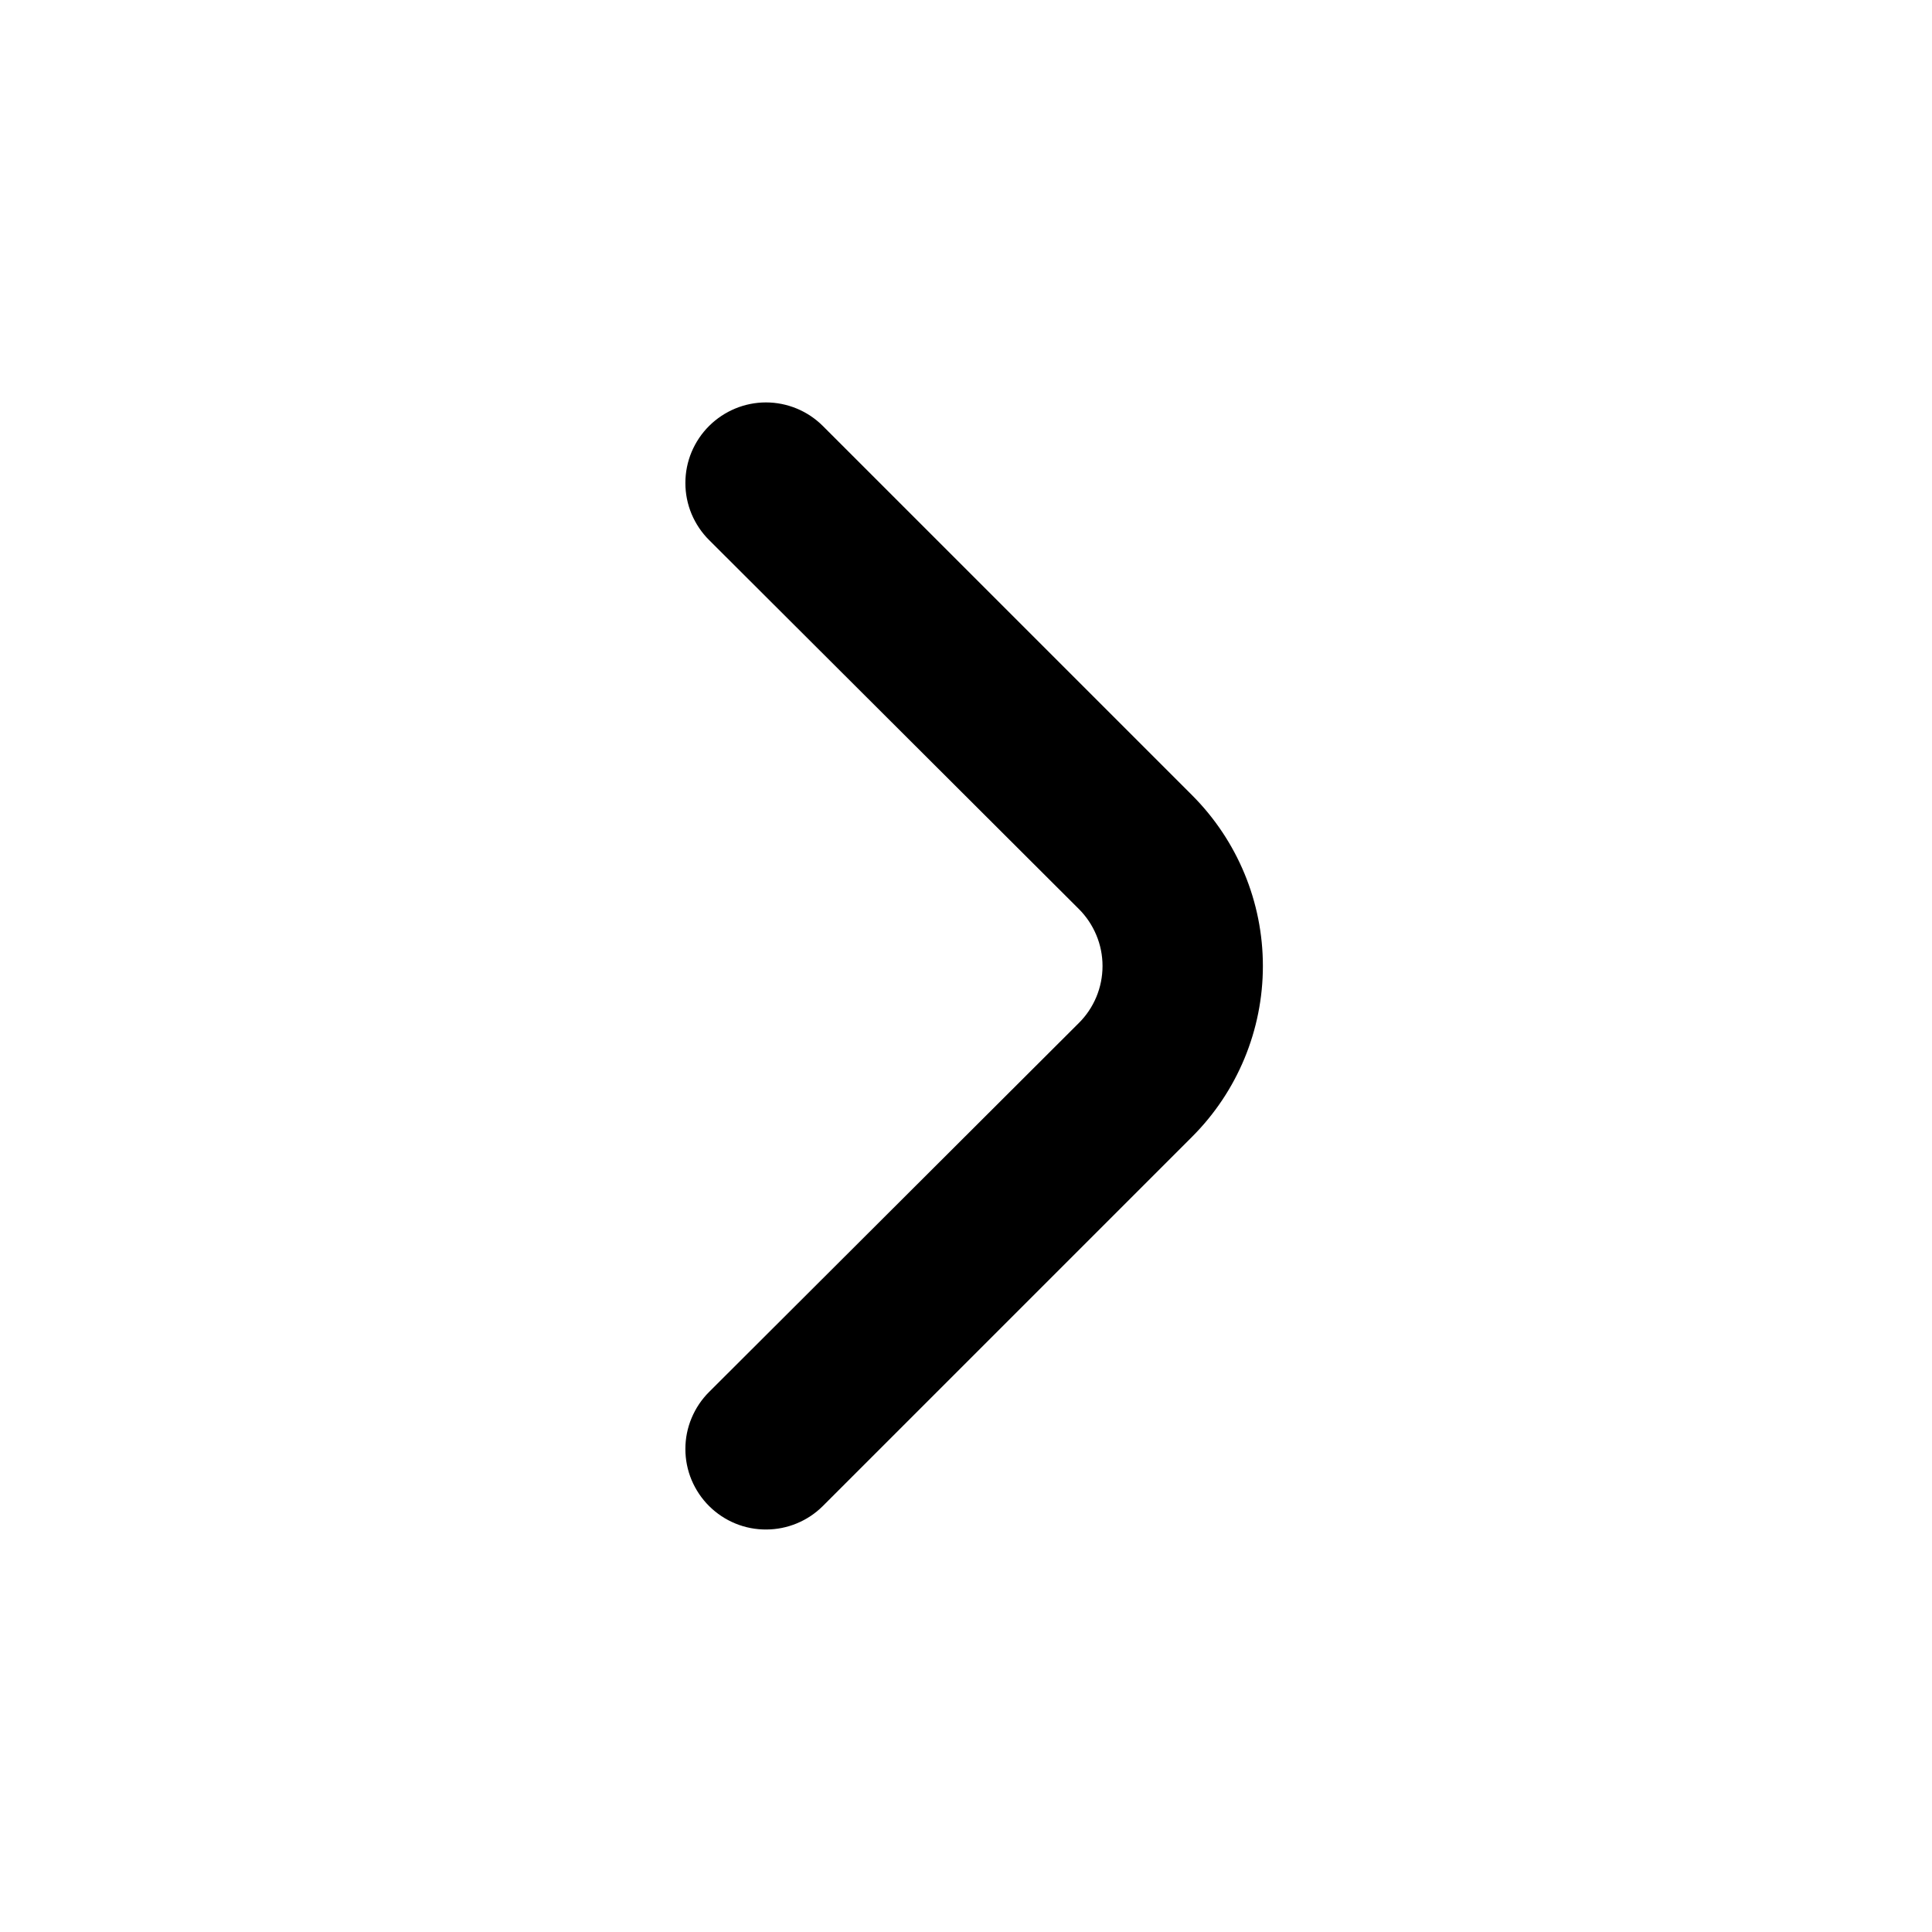
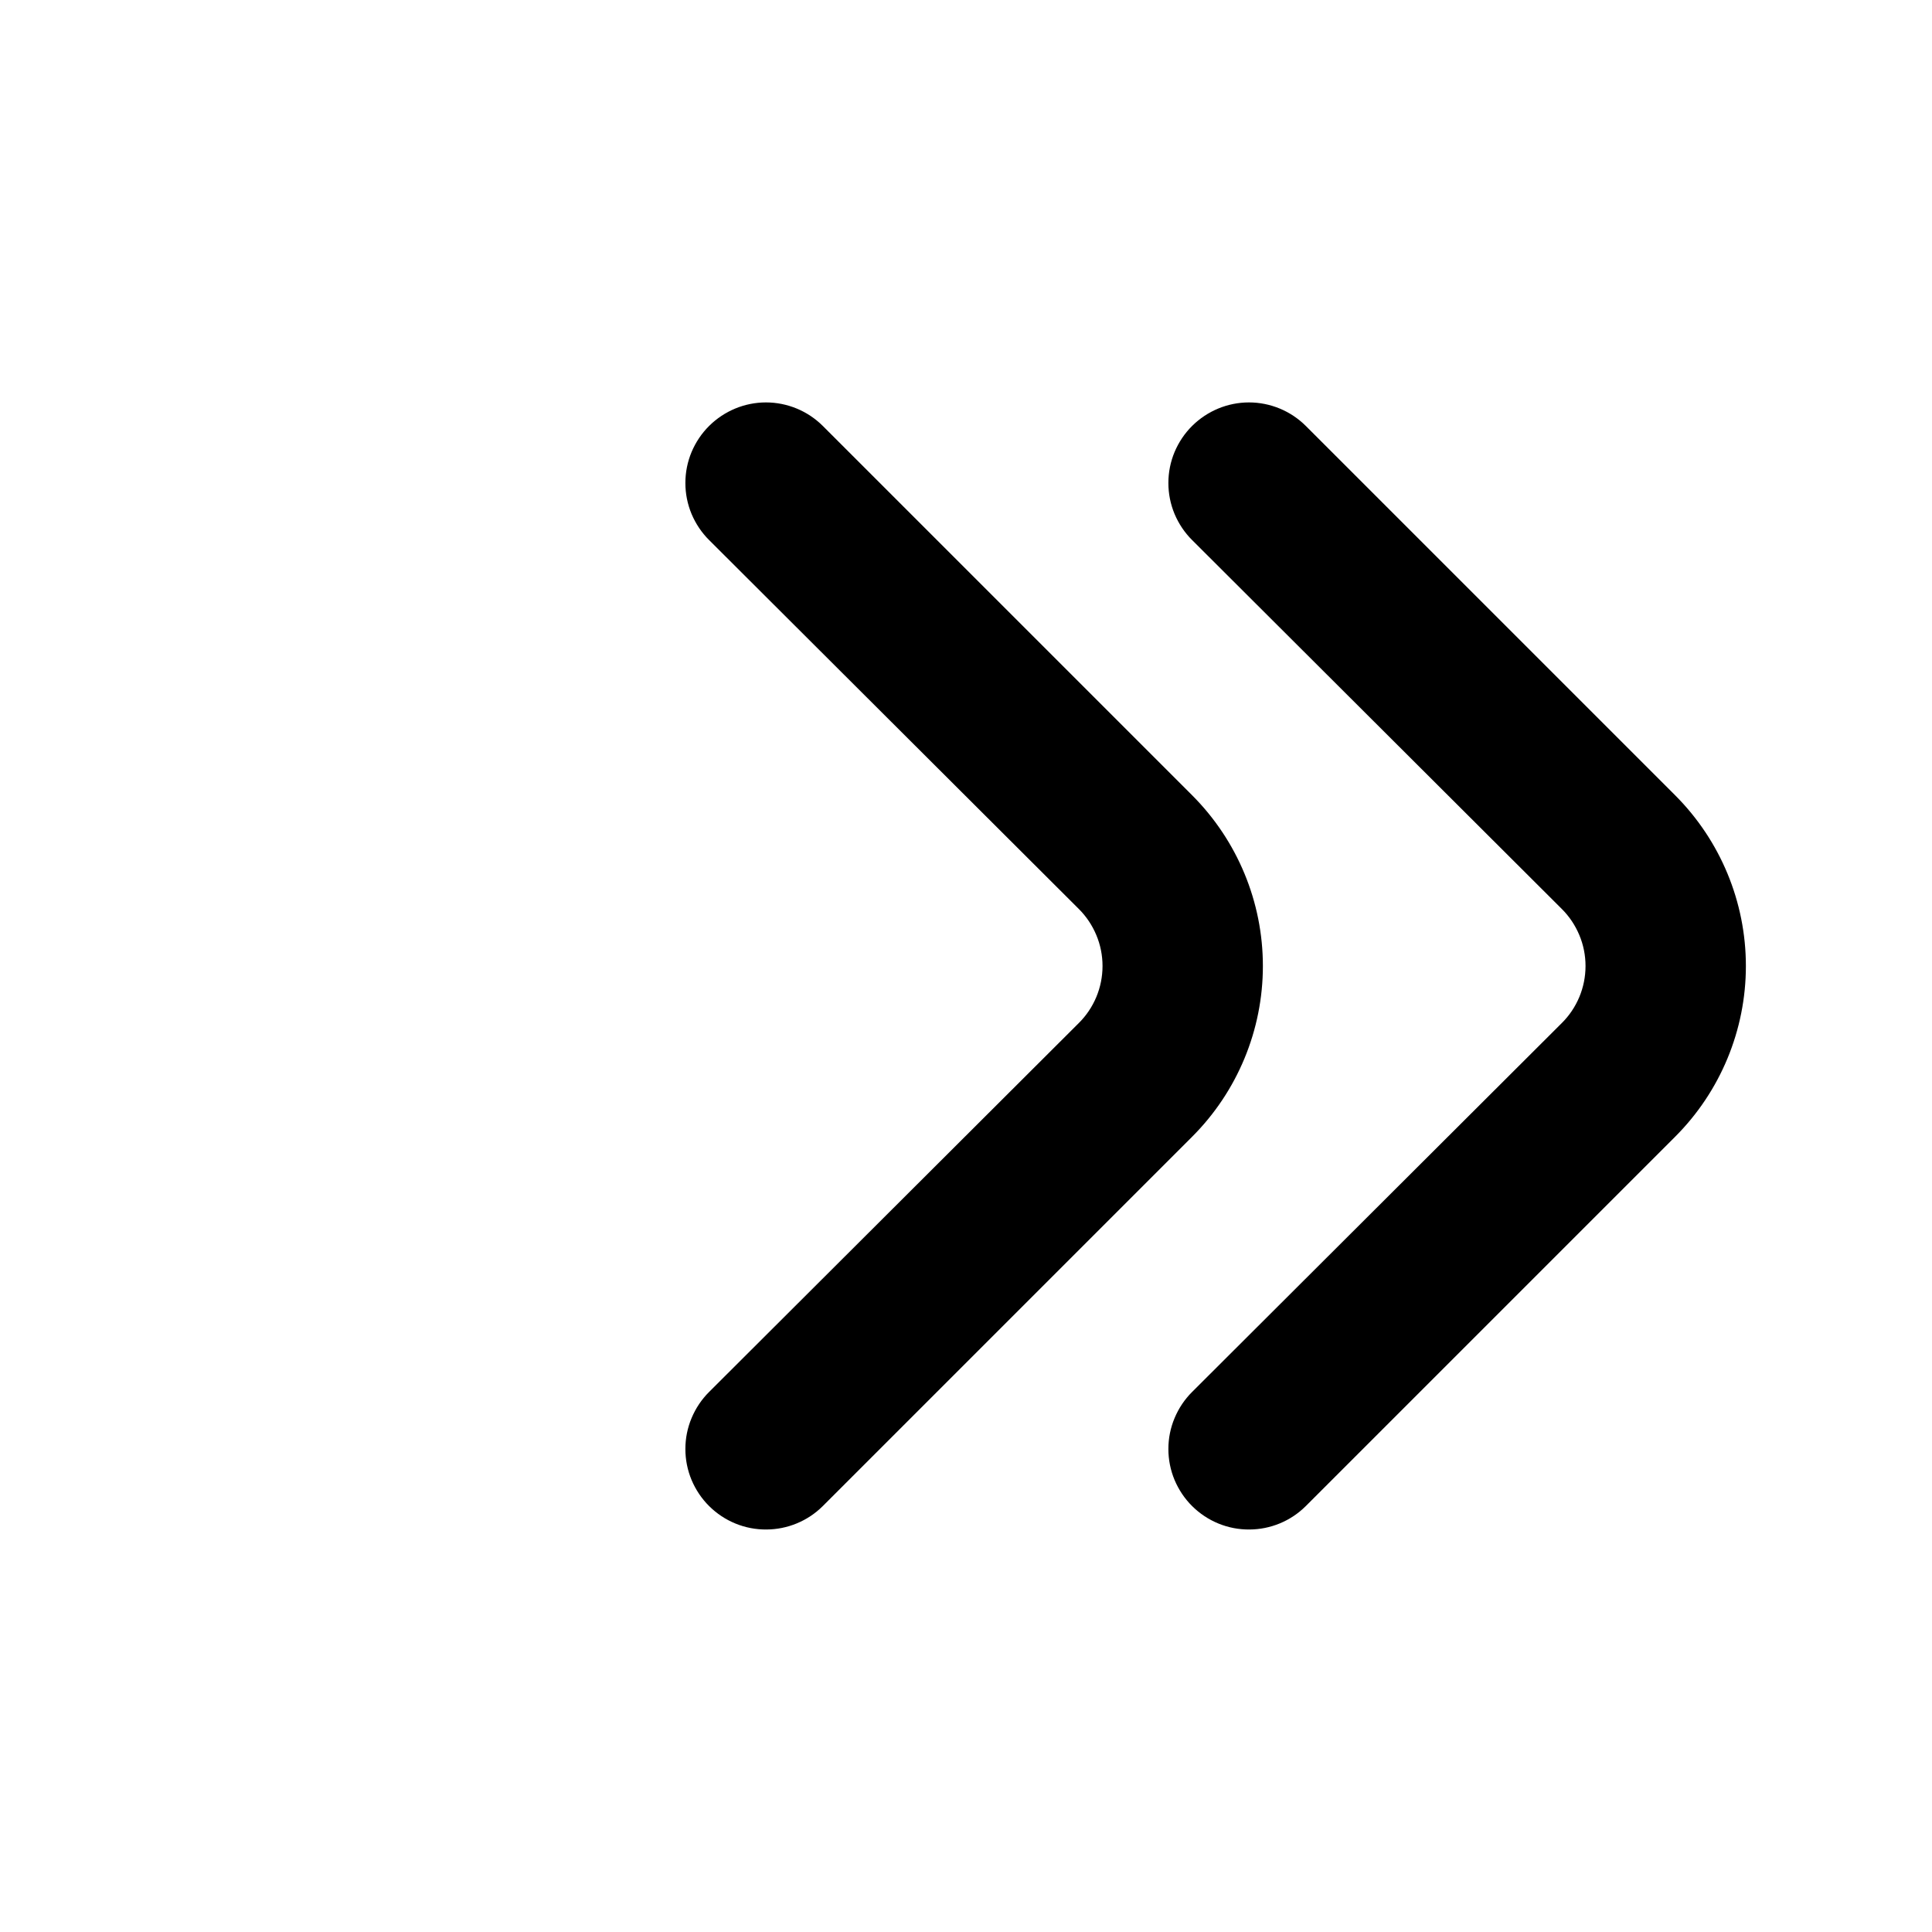
- <svg xmlns="http://www.w3.org/2000/svg" width="24" height="24" viewBox="0 0 24 24" fill="none">
+ <svg xmlns="http://www.w3.org/2000/svg" class="double-arrow-right" width="24" height="24" viewBox="0 0 24 24" fill="none">
  <path d="M13.4 12.71C13.494 12.617 13.568 12.507 13.619 12.385C13.67 12.263 13.696 12.132 13.696 12C13.696 11.868 13.67 11.737 13.619 11.616C13.568 11.494 13.494 11.383 13.4 11.29L8.81 6.71C8.716 6.617 8.642 6.506 8.591 6.385C8.54 6.263 8.514 6.132 8.514 6C8.514 5.868 8.54 5.737 8.591 5.615C8.642 5.494 8.716 5.383 8.81 5.29C8.998 5.104 9.251 4.999 9.515 4.999C9.779 4.999 10.033 5.104 10.22 5.29L14.81 9.88C15.372 10.443 15.688 11.205 15.688 12C15.688 12.795 15.372 13.558 14.81 14.12L10.22 18.71C10.034 18.895 9.782 18.999 9.52 19C9.389 19.001 9.258 18.976 9.136 18.926C9.014 18.876 8.904 18.803 8.81 18.71C8.716 18.617 8.642 18.506 8.591 18.385C8.54 18.263 8.514 18.132 8.514 18C8.514 17.868 8.54 17.737 8.591 17.616C8.642 17.494 8.716 17.383 8.81 17.29L13.4 12.71Z" fill="black" />
+   <path d="M19.4 12.71C19.494 12.617 19.568 12.507 19.619 12.385C19.67 12.263 19.696 12.132 19.696 12C19.696 11.868 19.67 11.737 19.619 11.616C19.568 11.494 19.494 11.383 19.4 11.29L14.81 6.71C14.716 6.617 14.642 6.506 14.591 6.385C14.54 6.263 14.514 6.132 14.514 6C14.514 5.868 14.54 5.737 14.591 5.615C14.642 5.494 14.716 5.383 14.81 5.29C14.998 5.104 15.251 4.999 15.515 4.999C15.779 4.999 16.033 5.104 16.22 5.29L20.81 9.88C21.372 10.443 21.688 11.205 21.688 12C21.688 12.795 21.372 13.558 20.81 14.12L16.22 18.71C16.034 18.895 15.783 18.999 15.52 19C15.389 19.001 15.258 18.976 15.136 18.926C15.014 18.876 14.904 18.803 14.81 18.71C14.716 18.617 14.642 18.506 14.591 18.385C14.54 18.263 14.514 18.132 14.514 18C14.514 17.868 14.54 17.737 14.591 17.616C14.642 17.494 14.716 17.383 14.81 17.29L19.4 12.71Z" fill="black" />
</svg>
